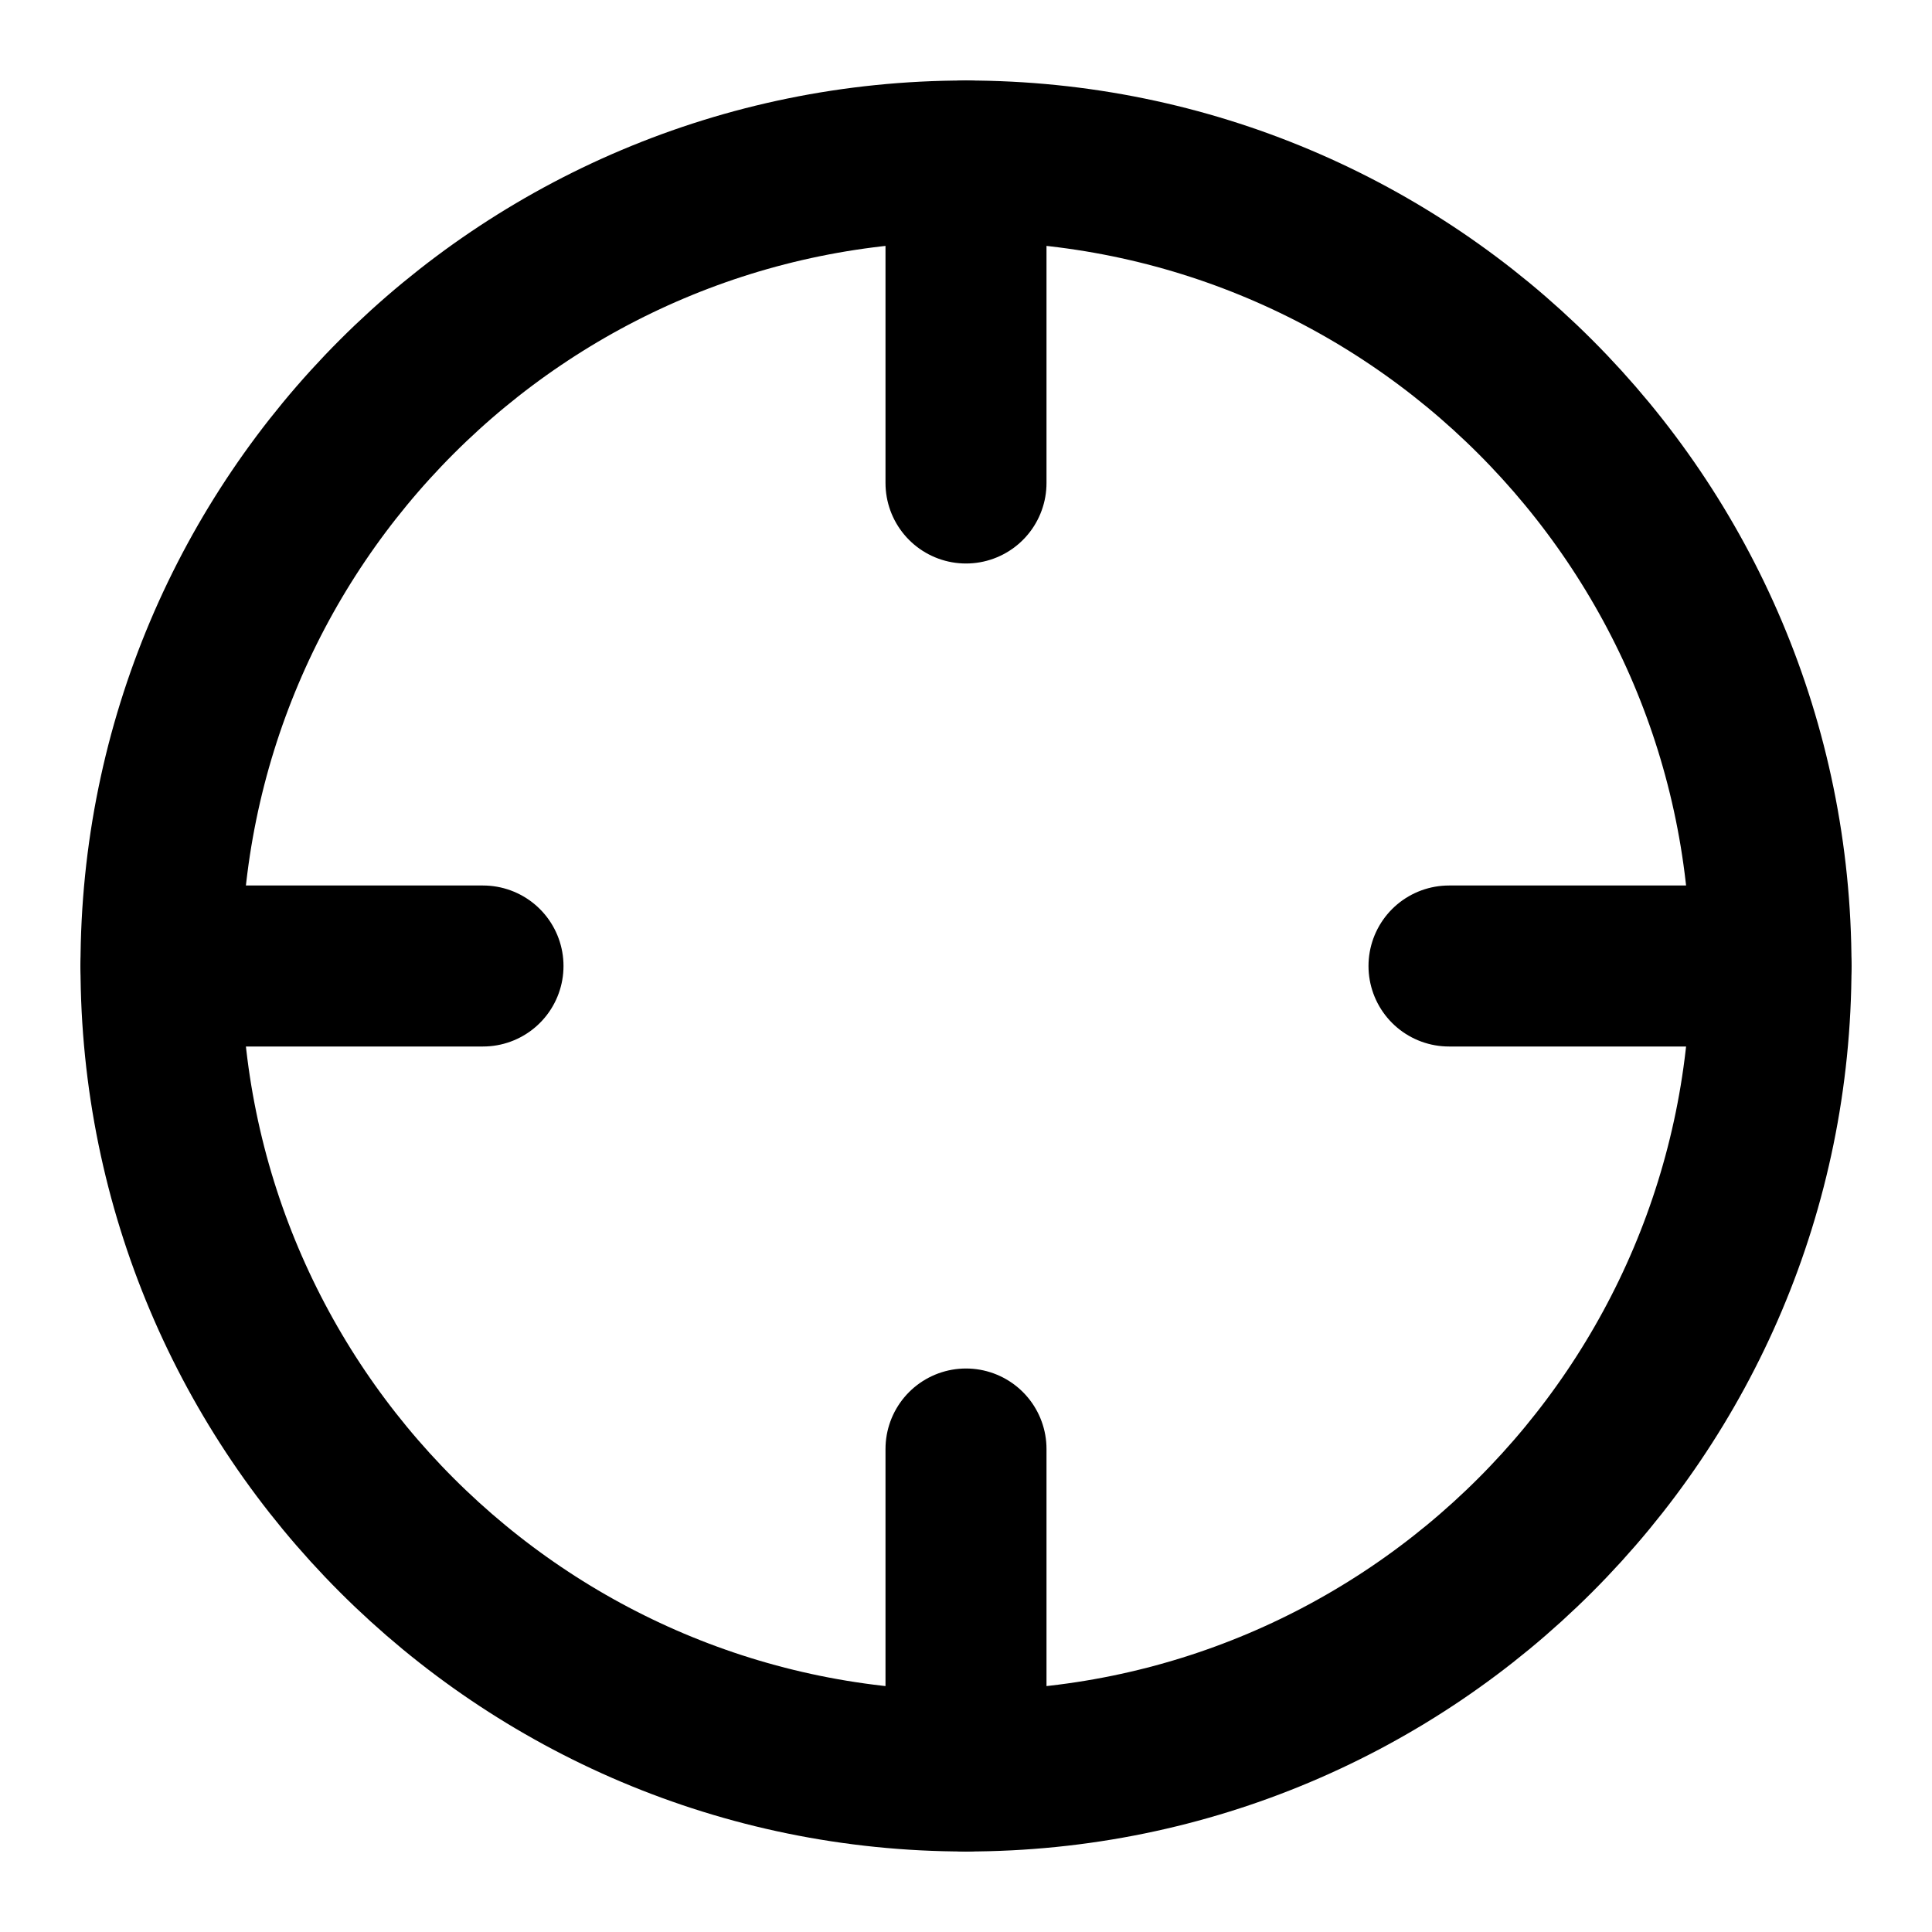
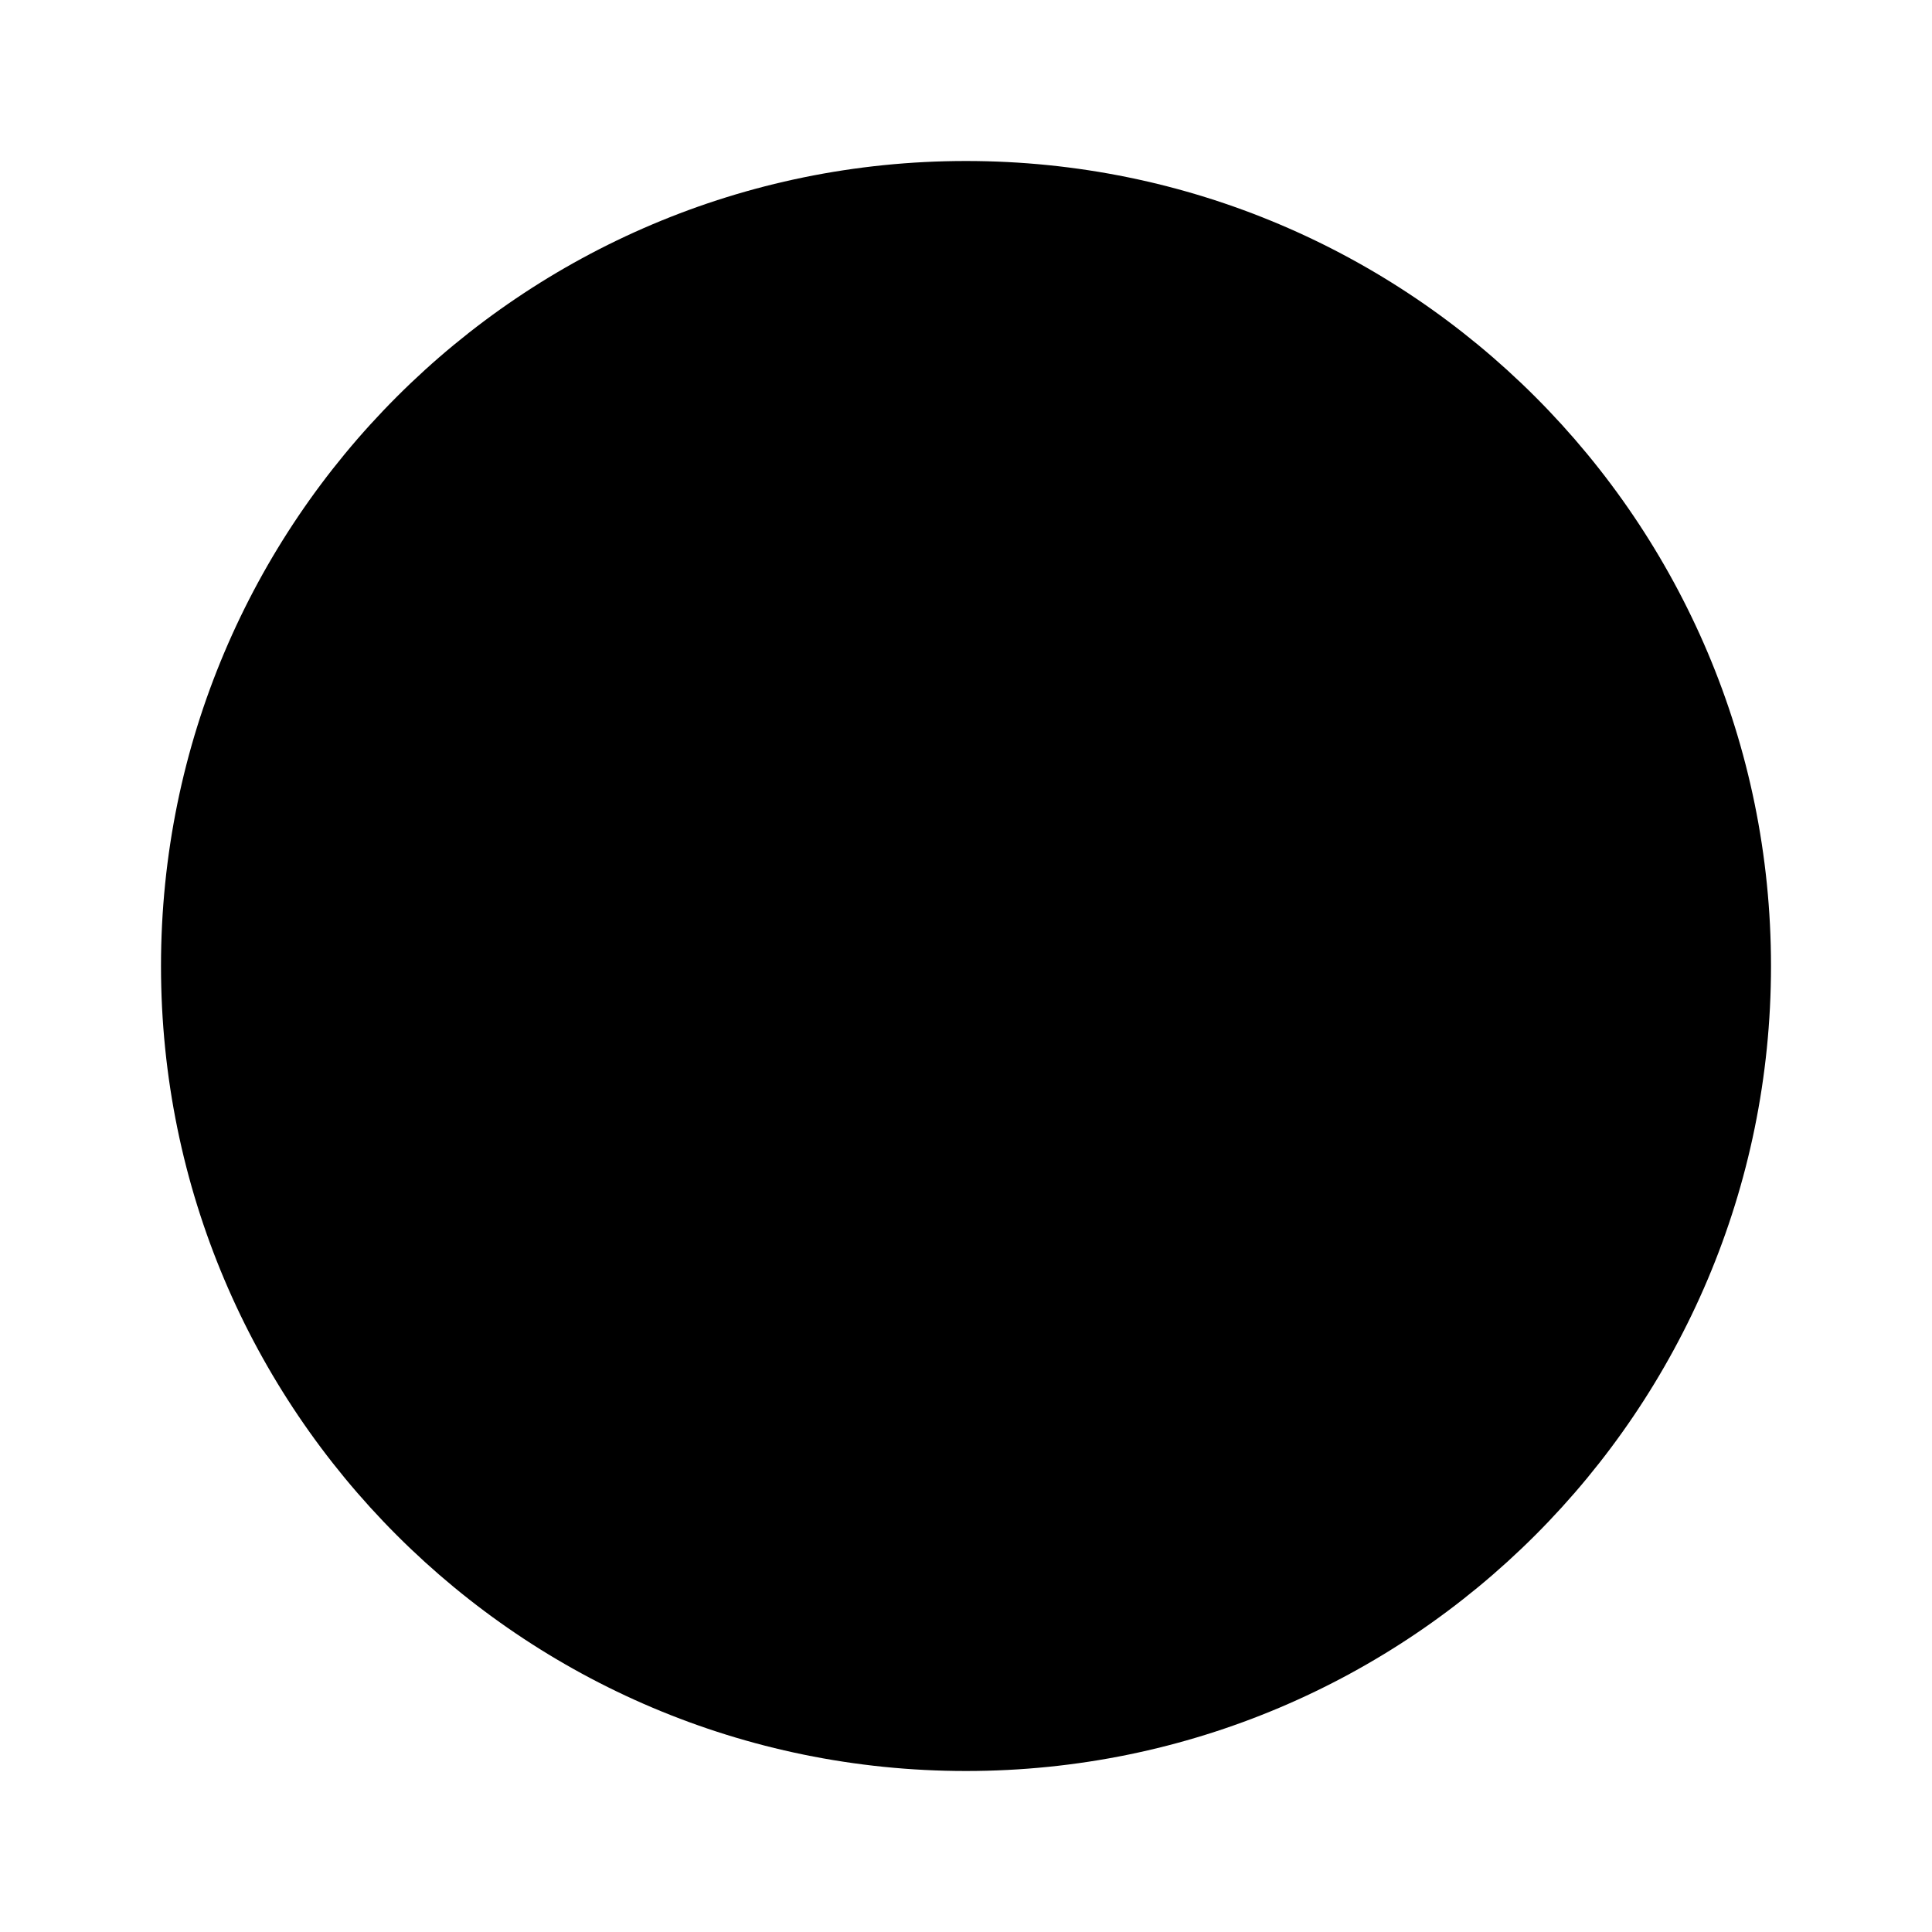
- <svg xmlns="http://www.w3.org/2000/svg" width="24" height="24" viewBox="0 0 24 24" fill="none" stroke="currentColor" stroke-width="2" stroke-linecap="round" stroke-linejoin="round" class="lucide lucide-crosshair-icon lucide-crosshair">
+ <svg xmlns="http://www.w3.org/2000/svg" viewBox="0 0 24 24">
  <circle cx="12" cy="12" r="10" />
  <line x1="22" x2="18" y1="12" y2="12" />
  <line x1="6" x2="2" y1="12" y2="12" />
  <line x1="12" x2="12" y1="6" y2="2" />
  <line x1="12" x2="12" y1="22" y2="18" />
</svg>
